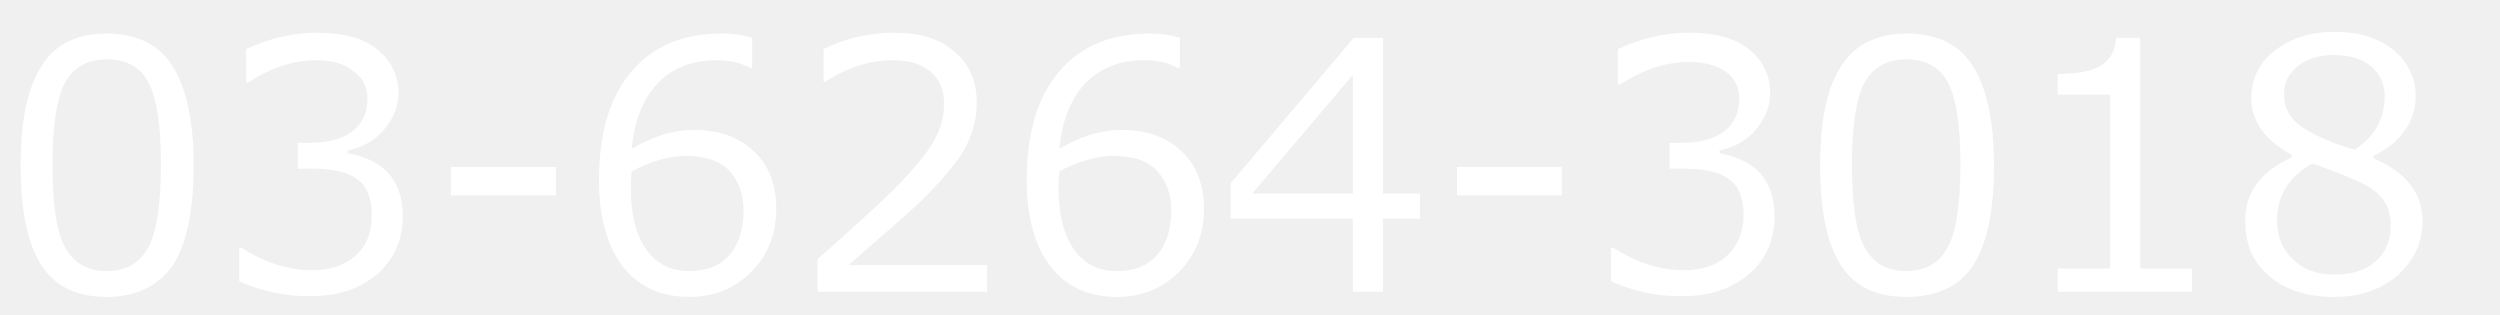
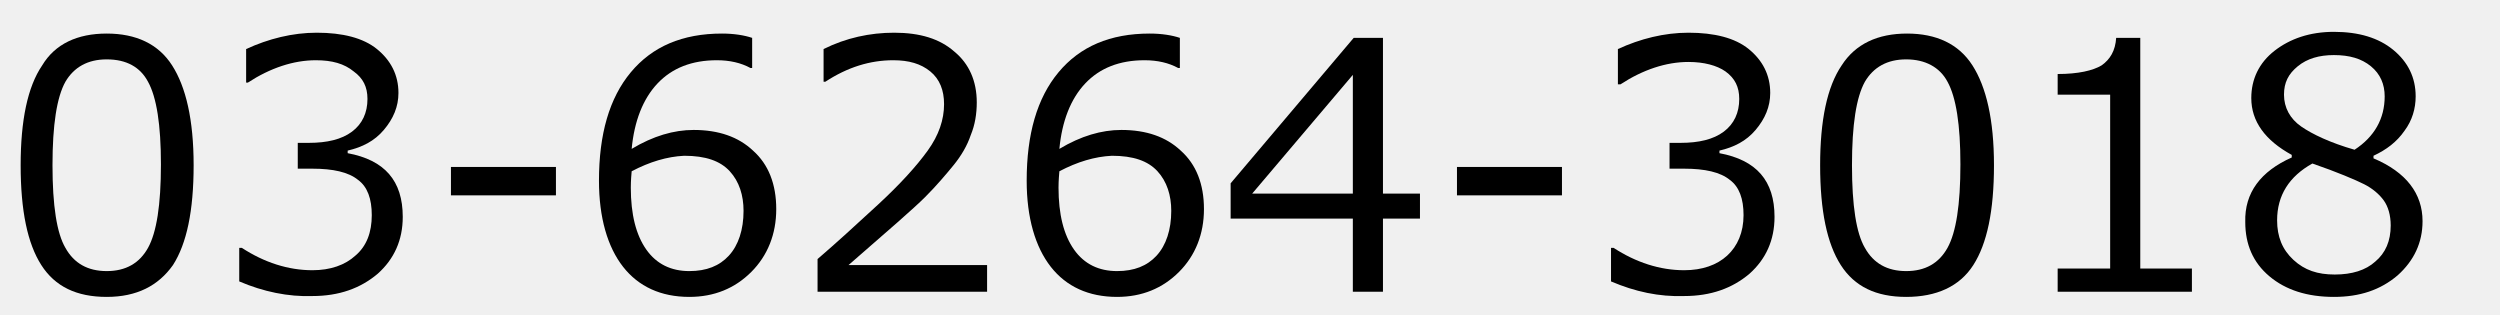
<svg xmlns="http://www.w3.org/2000/svg" version="1.1" id="レイヤー_1" x="0px" y="0px" viewBox="0 0 290.5 36.5" style="enable-background:new 0 0 290.5 36.5;" xml:space="preserve">
  <style type="text/css">
- 	.st0{fill:#FFFFFF;}
+ 	.st0{fill:#000000;}
</style>
  <g>
    <path class="st0" d="M0.2-58.4c-3.5,0-6-1.2-7.6-3.7c-1.6-2.5-2.4-6.3-2.4-11.6c0-5.2,0.8-9.1,2.5-11.6c1.6-2.5,4.2-3.7,7.6-3.7   c3.4,0,6,1.2,7.6,3.7c1.6,2.5,2.5,6.3,2.5,11.6c0,5.3-0.8,9.1-2.4,11.6C6.2-59.6,3.7-58.4,0.2-58.4z M0.2-86   c-2.2,0-3.8,0.9-4.8,2.6c-1,1.8-1.5,5-1.5,9.7c0,4.7,0.5,7.9,1.5,9.6c1,1.8,2.6,2.7,4.8,2.7S4-62.3,5-64c1-1.8,1.5-5,1.5-9.7   c0-4.6-0.5-7.8-1.5-9.6C4.1-85.1,2.4-86,0.2-86z" />
    <path class="st0" d="M15.6-60.2v-3.9h0.3c2.6,1.7,5.4,2.6,8.2,2.6c2.1,0,3.8-0.6,5-1.7C30.4-64.4,31-66,31-68   c0-1.9-0.5-3.3-1.6-4.1s-2.9-1.3-5.3-1.3h-1.7v-3h1.3c2.1,0,3.8-0.4,5-1.3c1.2-0.9,1.8-2.2,1.8-3.8c0-1.4-0.5-2.4-1.6-3.2   c-1-0.7-2.5-1.1-4.3-1.1c-2.6,0-5.3,0.9-7.9,2.6h-0.2v-3.8c2.6-1.2,5.4-1.9,8.2-1.9c3,0,5.4,0.6,7,1.9s2.5,3,2.5,5.1   c0,1.6-0.6,3-1.7,4.3c-1.1,1.3-2.5,2-4.2,2.4v0.3c4.3,0.8,6.4,3.2,6.4,7.4c0,2.7-1,4.9-2.9,6.6c-2,1.7-4.5,2.6-7.6,2.6   C21.2-58.4,18.4-59,15.6-60.2z" />
    <path class="st0" d="M52.3-70.2H40.1v-3.3h12.2V-70.2z" />
    <path class="st0" d="M75.2-88.5v3.5h-0.2c-1.1-0.5-2.4-0.8-3.8-0.8c-2.9,0-5.2,0.9-6.9,2.7c-1.7,1.8-2.7,4.4-3,7.6   c2.5-1.5,4.9-2.2,7.2-2.2c2.9,0,5.2,0.8,6.9,2.4s2.7,3.9,2.7,6.8c0,2.9-1,5.4-2.9,7.3c-1.9,1.9-4.3,2.9-7.2,2.9   c-3.3,0-5.9-1.2-7.7-3.5c-1.8-2.3-2.8-5.7-2.8-10c0-5.4,1.2-9.6,3.7-12.6c2.5-3,6-4.5,10.6-4.5C73.1-89,74.2-88.8,75.2-88.5z    M61.2-73c-0.1,1.1-0.1,1.7-0.1,1.9c0,3.1,0.6,5.5,1.8,7.2c1.2,1.7,2.9,2.5,5,2.5c2,0,3.5-0.6,4.6-1.8c1.1-1.2,1.7-3,1.7-5.2   c0-1.8-0.5-3.4-1.6-4.6s-2.8-1.8-5.3-1.8C65.3-74.7,63.2-74.1,61.2-73z" />
    <path class="st0" d="M102.4-59H82.7v-3.8c2.1-1.8,4.4-3.9,7-6.3s4.5-4.5,5.8-6.3c1.3-1.8,1.9-3.6,1.9-5.4c0-1.6-0.5-2.9-1.6-3.8   c-1.1-0.9-2.5-1.3-4.3-1.3c-2.7,0-5.3,0.8-7.9,2.5h-0.2v-3.8c2.6-1.3,5.4-1.9,8.2-1.9c3,0,5.3,0.7,7,2.2c1.7,1.4,2.6,3.4,2.6,5.9   c0,1.3-0.2,2.6-0.7,3.8c-0.4,1.2-1.1,2.4-2,3.5c-0.9,1.1-2,2.4-3.3,3.7s-4.3,3.9-8.9,7.9h16.1V-59z" />
    <path class="st0" d="M124.9-88.5v3.5h-0.2c-1.1-0.5-2.4-0.8-3.8-0.8c-2.9,0-5.2,0.9-6.9,2.7c-1.7,1.8-2.7,4.4-3,7.6   c2.5-1.5,4.9-2.2,7.2-2.2c2.9,0,5.2,0.8,6.9,2.4s2.7,3.9,2.7,6.8c0,2.9-1,5.4-2.9,7.3c-1.9,1.9-4.3,2.9-7.2,2.9   c-3.3,0-5.9-1.2-7.7-3.5c-1.8-2.3-2.8-5.7-2.8-10c0-5.4,1.2-9.6,3.7-12.6c2.5-3,6-4.5,10.6-4.5C122.8-89,123.9-88.8,124.9-88.5z    M110.9-73c-0.1,1.1-0.1,1.7-0.1,1.9c0,3.1,0.6,5.5,1.8,7.2c1.2,1.7,2.9,2.5,5,2.5c2,0,3.5-0.6,4.6-1.8c1.1-1.2,1.7-3,1.7-5.2   c0-1.8-0.5-3.4-1.6-4.6s-2.8-1.8-5.3-1.8C115-74.7,112.9-74.1,110.9-73z" />
    <path class="st0" d="M152.8-67.5h-4.3v8.5h-3.5v-8.5h-14.2v-4.1l14.3-16.9h3.4v18.1h4.3V-67.5z M144.9-70.4v-13.8l-11.7,13.8H144.9   z" />
    <path class="st0" d="M169.3-70.2h-12.2v-3.3h12.2V-70.2z" />
    <path class="st0" d="M175-60.2v-3.9h0.3c2.6,1.7,5.4,2.6,8.2,2.6c2.1,0,3.8-0.6,5-1.7c1.3-1.1,1.9-2.7,1.9-4.7   c0-1.9-0.5-3.3-1.6-4.1s-2.9-1.3-5.3-1.3h-1.7v-3h1.3c2.1,0,3.8-0.4,5-1.3c1.2-0.9,1.8-2.2,1.8-3.8c0-1.4-0.5-2.4-1.6-3.2   c-1-0.7-2.5-1.1-4.3-1.1c-2.6,0-5.3,0.9-7.9,2.6h-0.2v-3.8c2.6-1.2,5.4-1.9,8.2-1.9c3,0,5.4,0.6,7,1.9s2.5,3,2.5,5.1   c0,1.6-0.6,3-1.7,4.3c-1.1,1.3-2.5,2-4.2,2.4v0.3c4.3,0.8,6.4,3.2,6.4,7.4c0,2.7-1,4.9-2.9,6.6c-2,1.7-4.5,2.6-7.6,2.6   C180.6-58.4,177.7-59,175-60.2z" />
    <path class="st0" d="M209.3-58.4c-3.5,0-6-1.2-7.6-3.7c-1.6-2.5-2.4-6.3-2.4-11.6c0-5.2,0.8-9.1,2.5-11.6c1.6-2.5,4.2-3.7,7.6-3.7   c3.4,0,6,1.2,7.6,3.7c1.6,2.5,2.5,6.3,2.5,11.6c0,5.3-0.8,9.1-2.4,11.6C215.3-59.6,212.7-58.4,209.3-58.4z M209.3-86   c-2.2,0-3.8,0.9-4.8,2.6c-1,1.8-1.5,5-1.5,9.7c0,4.7,0.5,7.9,1.5,9.6c1,1.8,2.6,2.7,4.8,2.7s3.8-0.9,4.8-2.7c1-1.8,1.5-5,1.5-9.7   c0-4.6-0.5-7.8-1.5-9.6C213.1-85.1,211.5-86,209.3-86z" />
    <path class="st0" d="M242.5-59h-15.7v-2.7h6.1v-20.2h-6.1v-2.4c2.4,0,4.1-0.4,5.1-1c1-0.7,1.6-1.7,1.7-3.2h2.8v26.8h6V-59z" />
    <path class="st0" d="M269.1-84.4L255.9-59H252l14-26.3h-16.8v-3.2h19.9V-84.4z" />
  </g>
  <g>
    <path class="st0" d="M12.4,34.5c-3.5,0-6-1.2-7.6-3.7c-1.6-2.5-2.4-6.3-2.4-11.6c0-5.2,0.8-9.1,2.5-11.6C6.4,5.1,9,3.9,12.4,3.9   c3.4,0,6,1.2,7.6,3.7c1.6,2.5,2.5,6.3,2.5,11.6c0,5.3-0.8,9.1-2.4,11.6C18.4,33.2,15.9,34.5,12.4,34.5z M12.4,6.9   c-2.2,0-3.8,0.9-4.8,2.6c-1,1.8-1.5,5-1.5,9.7c0,4.7,0.5,7.9,1.5,9.6c1,1.8,2.6,2.7,4.8,2.7s3.8-0.9,4.8-2.7c1-1.8,1.5-5,1.5-9.7   c0-4.6-0.5-7.8-1.5-9.6C16.3,7.8,14.7,6.9,12.4,6.9z" />
    <path class="st0" d="M27.8,32.7v-3.9h0.3c2.6,1.7,5.4,2.6,8.2,2.6c2.1,0,3.8-0.6,5-1.7c1.3-1.1,1.9-2.7,1.9-4.7   c0-1.9-0.5-3.3-1.6-4.1c-1.1-0.9-2.9-1.3-5.3-1.3h-1.7v-3h1.3c2.1,0,3.8-0.4,5-1.3c1.2-0.9,1.8-2.2,1.8-3.8c0-1.4-0.5-2.4-1.6-3.2   C40,7.4,38.6,7,36.7,7c-2.6,0-5.3,0.9-7.9,2.6h-0.2V5.7c2.6-1.2,5.4-1.9,8.2-1.9c3,0,5.4,0.6,7,1.9s2.5,3,2.5,5.1   c0,1.6-0.6,3-1.7,4.3c-1.1,1.3-2.5,2-4.2,2.4v0.3c4.3,0.8,6.4,3.2,6.4,7.4c0,2.7-1,4.9-2.9,6.6c-2,1.7-4.5,2.6-7.6,2.6   C33.5,34.5,30.6,33.9,27.8,32.7z" />
    <path class="st0" d="M64.6,22.7H52.4v-3.3h12.2V22.7z" />
    <path class="st0" d="M87.4,4.4v3.5h-0.2C86.1,7.3,84.8,7,83.3,7c-2.9,0-5.2,0.9-6.9,2.7c-1.7,1.8-2.7,4.4-3,7.6   c2.5-1.5,4.9-2.2,7.2-2.2c2.9,0,5.2,0.8,6.9,2.4c1.8,1.6,2.7,3.9,2.7,6.8c0,2.9-1,5.4-2.9,7.3c-1.9,1.9-4.3,2.9-7.2,2.9   c-3.3,0-5.9-1.2-7.7-3.5c-1.8-2.3-2.8-5.7-2.8-10c0-5.4,1.2-9.6,3.7-12.6c2.5-3,6-4.5,10.6-4.5C85.3,3.9,86.5,4.1,87.4,4.4z    M73.4,19.9c-0.1,1.1-0.1,1.7-0.1,1.9c0,3.1,0.6,5.5,1.8,7.2c1.2,1.7,2.9,2.5,5,2.5c2,0,3.5-0.6,4.6-1.8c1.1-1.2,1.7-3,1.7-5.2   c0-1.8-0.5-3.4-1.6-4.6c-1.1-1.2-2.8-1.8-5.3-1.8C77.5,18.2,75.5,18.8,73.4,19.9z" />
    <path class="st0" d="M114.6,33.9H95v-3.8c2.1-1.8,4.4-3.9,7-6.3s4.5-4.5,5.8-6.3c1.3-1.8,1.9-3.6,1.9-5.4c0-1.6-0.5-2.9-1.6-3.8   C107,7.4,105.6,7,103.8,7c-2.7,0-5.3,0.8-7.9,2.5h-0.2V5.7c2.6-1.3,5.4-1.9,8.2-1.9c3,0,5.3,0.7,7,2.2c1.7,1.4,2.6,3.4,2.6,5.9   c0,1.3-0.2,2.6-0.7,3.8c-0.4,1.2-1.1,2.4-2,3.5c-0.9,1.1-2,2.4-3.3,3.7s-4.3,3.9-8.9,7.9h16.1V33.9z" />
    <path class="st0" d="M137.1,4.4v3.5h-0.2C135.8,7.3,134.5,7,133,7c-2.9,0-5.2,0.9-6.9,2.7c-1.7,1.8-2.7,4.4-3,7.6   c2.5-1.5,4.9-2.2,7.2-2.2c2.9,0,5.2,0.8,6.9,2.4c1.8,1.6,2.7,3.9,2.7,6.8c0,2.9-1,5.4-2.9,7.3c-1.9,1.9-4.3,2.9-7.2,2.9   c-3.3,0-5.9-1.2-7.7-3.5c-1.8-2.3-2.8-5.7-2.8-10c0-5.4,1.2-9.6,3.7-12.6c2.5-3,6-4.5,10.6-4.5C135,3.9,136.2,4.1,137.1,4.4z    M123.1,19.9c-0.1,1.1-0.1,1.7-0.1,1.9c0,3.1,0.6,5.5,1.8,7.2c1.2,1.7,2.9,2.5,5,2.5c2,0,3.5-0.6,4.6-1.8c1.1-1.2,1.7-3,1.7-5.2   c0-1.8-0.5-3.4-1.6-4.6c-1.1-1.2-2.8-1.8-5.3-1.8C127.2,18.2,125.2,18.8,123.1,19.9z" />
    <path class="st0" d="M165,25.4h-4.3v8.5h-3.5v-8.5H143v-4.1l14.3-16.9h3.4v18.1h4.3V25.4z M157.2,22.5V8.7l-11.7,13.8H157.2z" />
    <path class="st0" d="M181.5,22.7h-12.2v-3.3h12.2V22.7z" />
    <path class="st0" d="M187.2,32.7v-3.9h0.3c2.6,1.7,5.4,2.6,8.2,2.6c2.1,0,3.8-0.6,5-1.7s1.9-2.7,1.9-4.7c0-1.9-0.5-3.3-1.6-4.1   c-1.1-0.9-2.9-1.3-5.3-1.3h-1.7v-3h1.3c2.1,0,3.8-0.4,5-1.3s1.8-2.2,1.8-3.8c0-1.4-0.5-2.4-1.6-3.2c-1-0.7-2.5-1.1-4.3-1.1   c-2.6,0-5.3,0.9-7.9,2.6H188V5.7c2.6-1.2,5.4-1.9,8.2-1.9c3,0,5.4,0.6,7,1.9s2.5,3,2.5,5.1c0,1.6-0.6,3-1.7,4.3s-2.5,2-4.2,2.4v0.3   c4.3,0.8,6.4,3.2,6.4,7.4c0,2.7-1,4.9-2.9,6.6c-2,1.7-4.5,2.6-7.6,2.6C192.8,34.5,190,33.9,187.2,32.7z" />
    <path class="st0" d="M221.5,34.5c-3.5,0-6-1.2-7.6-3.7c-1.6-2.5-2.4-6.3-2.4-11.6c0-5.2,0.8-9.1,2.5-11.6c1.6-2.5,4.2-3.7,7.6-3.7   c3.4,0,6,1.2,7.6,3.7c1.6,2.5,2.5,6.3,2.5,11.6c0,5.3-0.8,9.1-2.4,11.6S225,34.5,221.5,34.5z M221.5,6.9c-2.2,0-3.8,0.9-4.8,2.6   c-1,1.8-1.5,5-1.5,9.7c0,4.7,0.5,7.9,1.5,9.6c1,1.8,2.6,2.7,4.8,2.7s3.8-0.9,4.8-2.7c1-1.8,1.5-5,1.5-9.7c0-4.6-0.5-7.8-1.5-9.6   C225.4,7.8,223.7,6.9,221.5,6.9z" />
    <path class="st0" d="M254.8,33.9h-15.7v-2.7h6.1V11h-6.1V8.6c2.4,0,4.1-0.4,5.1-1c1-0.7,1.6-1.7,1.7-3.2h2.8v26.8h6V33.9z" />
    <path class="st0" d="M266.3,18.3V18c-3.1-1.7-4.7-3.9-4.7-6.6c0-2.2,0.9-4.1,2.7-5.5s4.1-2.2,6.9-2.2c2.9,0,5.2,0.7,6.9,2.1   s2.6,3.2,2.6,5.4c0,1.4-0.4,2.8-1.3,4c-0.9,1.3-2.1,2.2-3.6,2.9v0.3c3.8,1.6,5.7,4.1,5.7,7.3c0,2.5-1,4.6-2.9,6.3   c-2,1.7-4.4,2.5-7.4,2.5c-3.1,0-5.6-0.8-7.5-2.4c-1.9-1.6-2.8-3.7-2.8-6.3C260.8,22.4,262.7,19.9,266.3,18.3z M268.7,19   c-2.7,1.5-4.1,3.7-4.1,6.6c0,1.9,0.6,3.4,1.9,4.6c1.3,1.2,2.8,1.7,4.8,1.7c2,0,3.6-0.5,4.7-1.5c1.2-1,1.8-2.4,1.8-4.2   c0-1.2-0.3-2.2-0.8-2.9c-0.5-0.7-1.3-1.4-2.3-1.9S271.6,20,268.7,19z M277.1,11.2c0-1.4-0.5-2.6-1.6-3.5s-2.5-1.3-4.3-1.3   c-1.7,0-3.1,0.4-4.2,1.3s-1.6,1.9-1.6,3.3c0,1.5,0.7,2.8,2,3.7s3.4,1.9,6.2,2.7C275.9,15.9,277.1,13.8,277.1,11.2z" />
  </g>
</svg>
